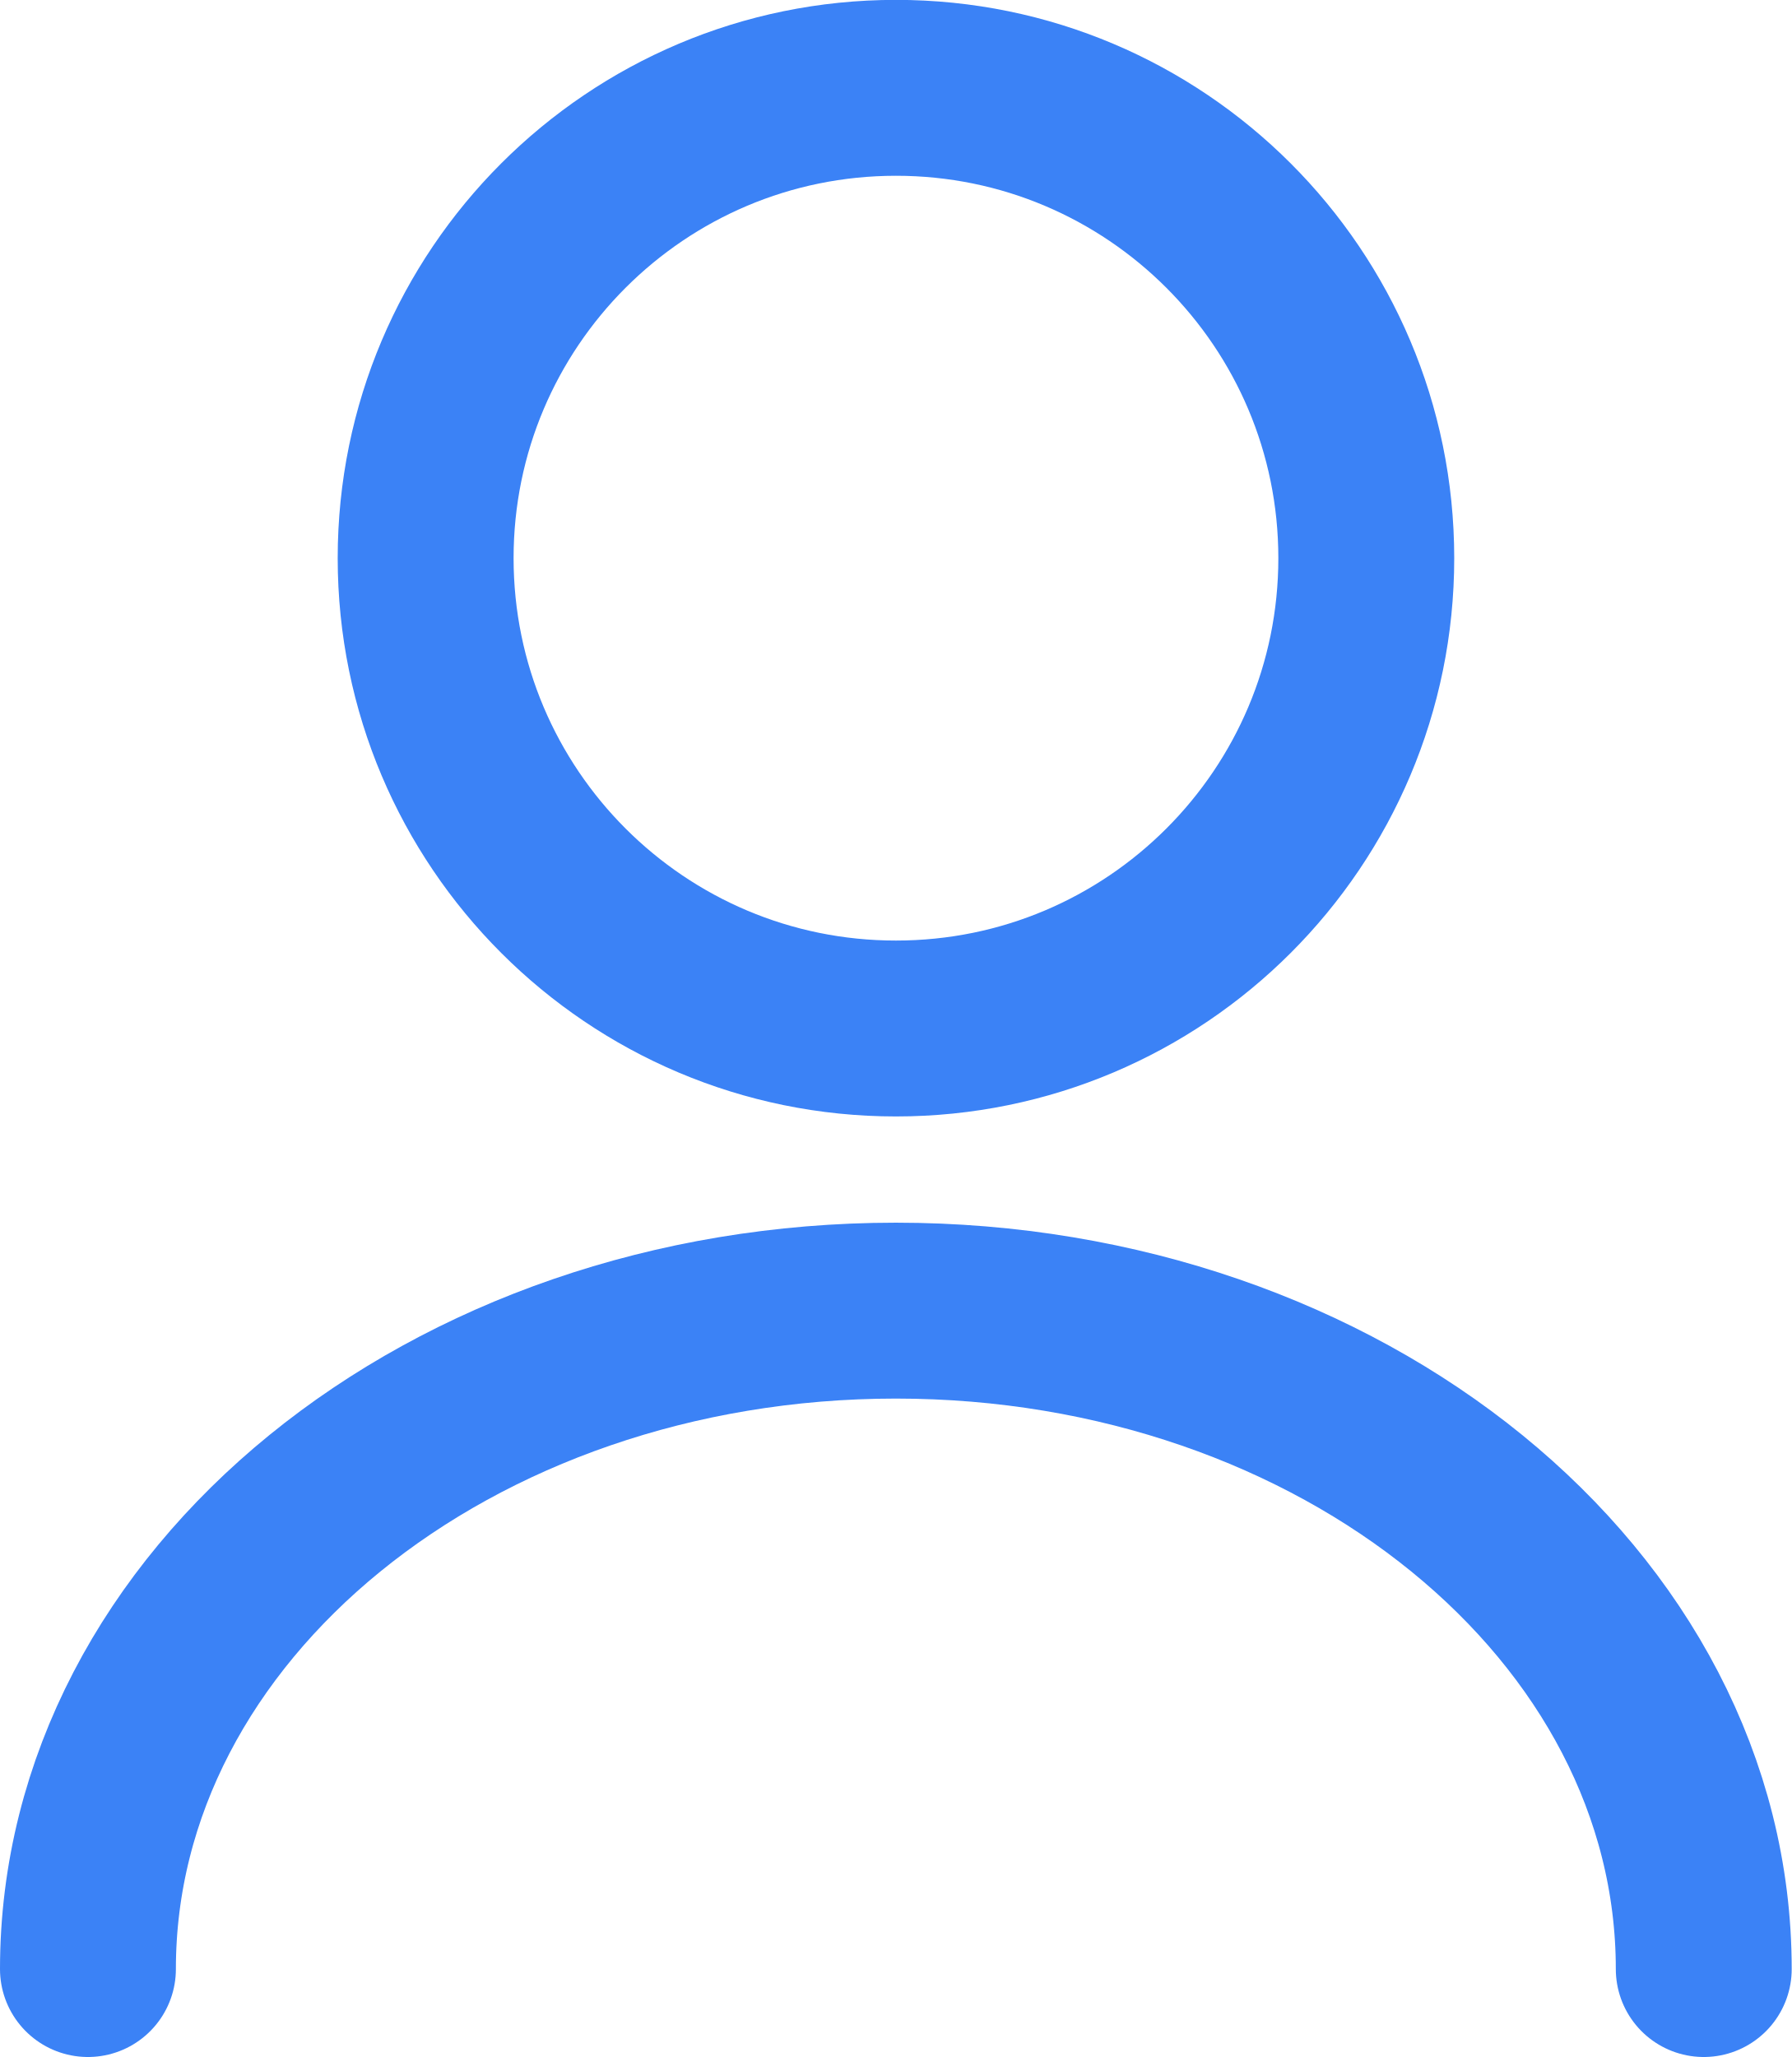
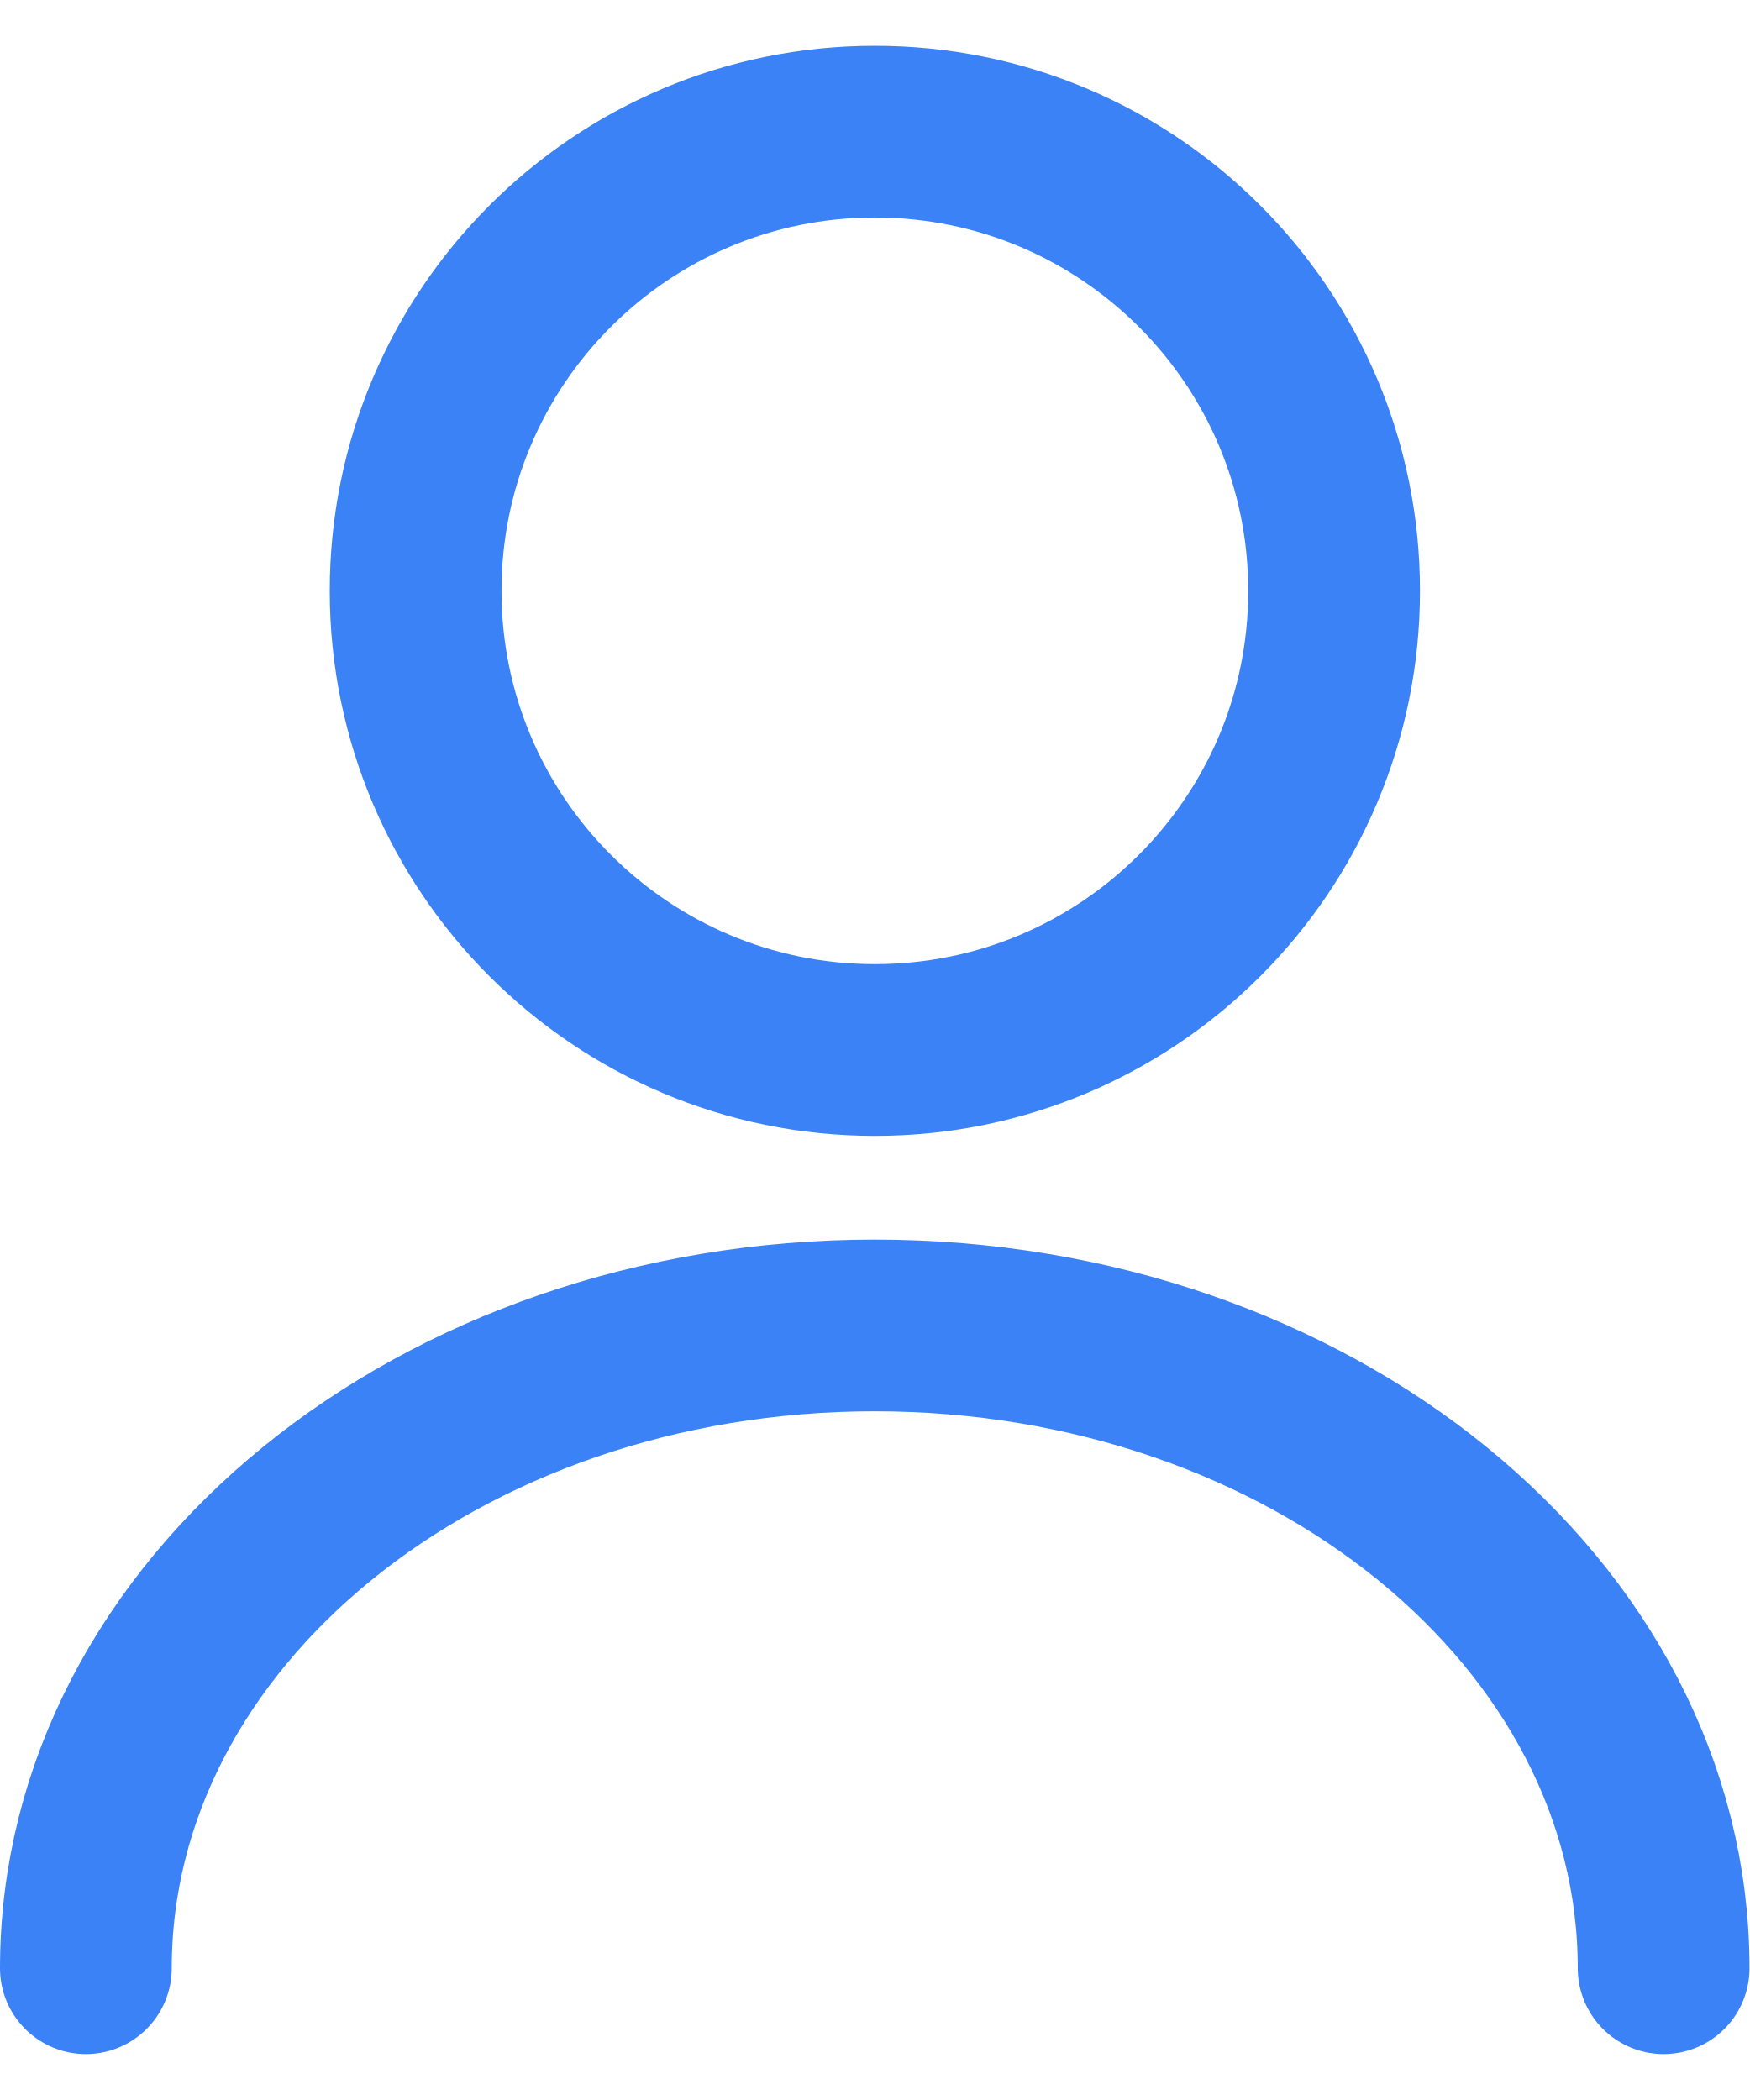
- <svg xmlns="http://www.w3.org/2000/svg" width="15.28" height="17.542" viewBox="0 0 15.28 17.542">
+ <svg xmlns="http://www.w3.org/2000/svg" width="11.28" height="13.542" viewBox="0 0 15.28 17.542">
  <g id="user" transform="translate(-2.66 -1.25)">
    <path id="Path_228" data-name="Path 228" d="M11.011,10.021A4.011,4.011,0,1,0,7,6.011,4.011,4.011,0,0,0,11.011,10.021Z" transform="translate(-0.71)" fill="none" stroke="#3b82f6" stroke-linecap="round" stroke-linejoin="round" stroke-width="1.5" />
    <path id="Path_229" data-name="Path 229" d="M17.19,20.615C17.19,17.511,14.1,15,10.3,15s-6.89,2.511-6.89,5.615" transform="translate(0 -2.573)" fill="none" stroke="#3b82f6" stroke-linecap="round" stroke-linejoin="round" stroke-width="1.5" />
  </g>
</svg>
